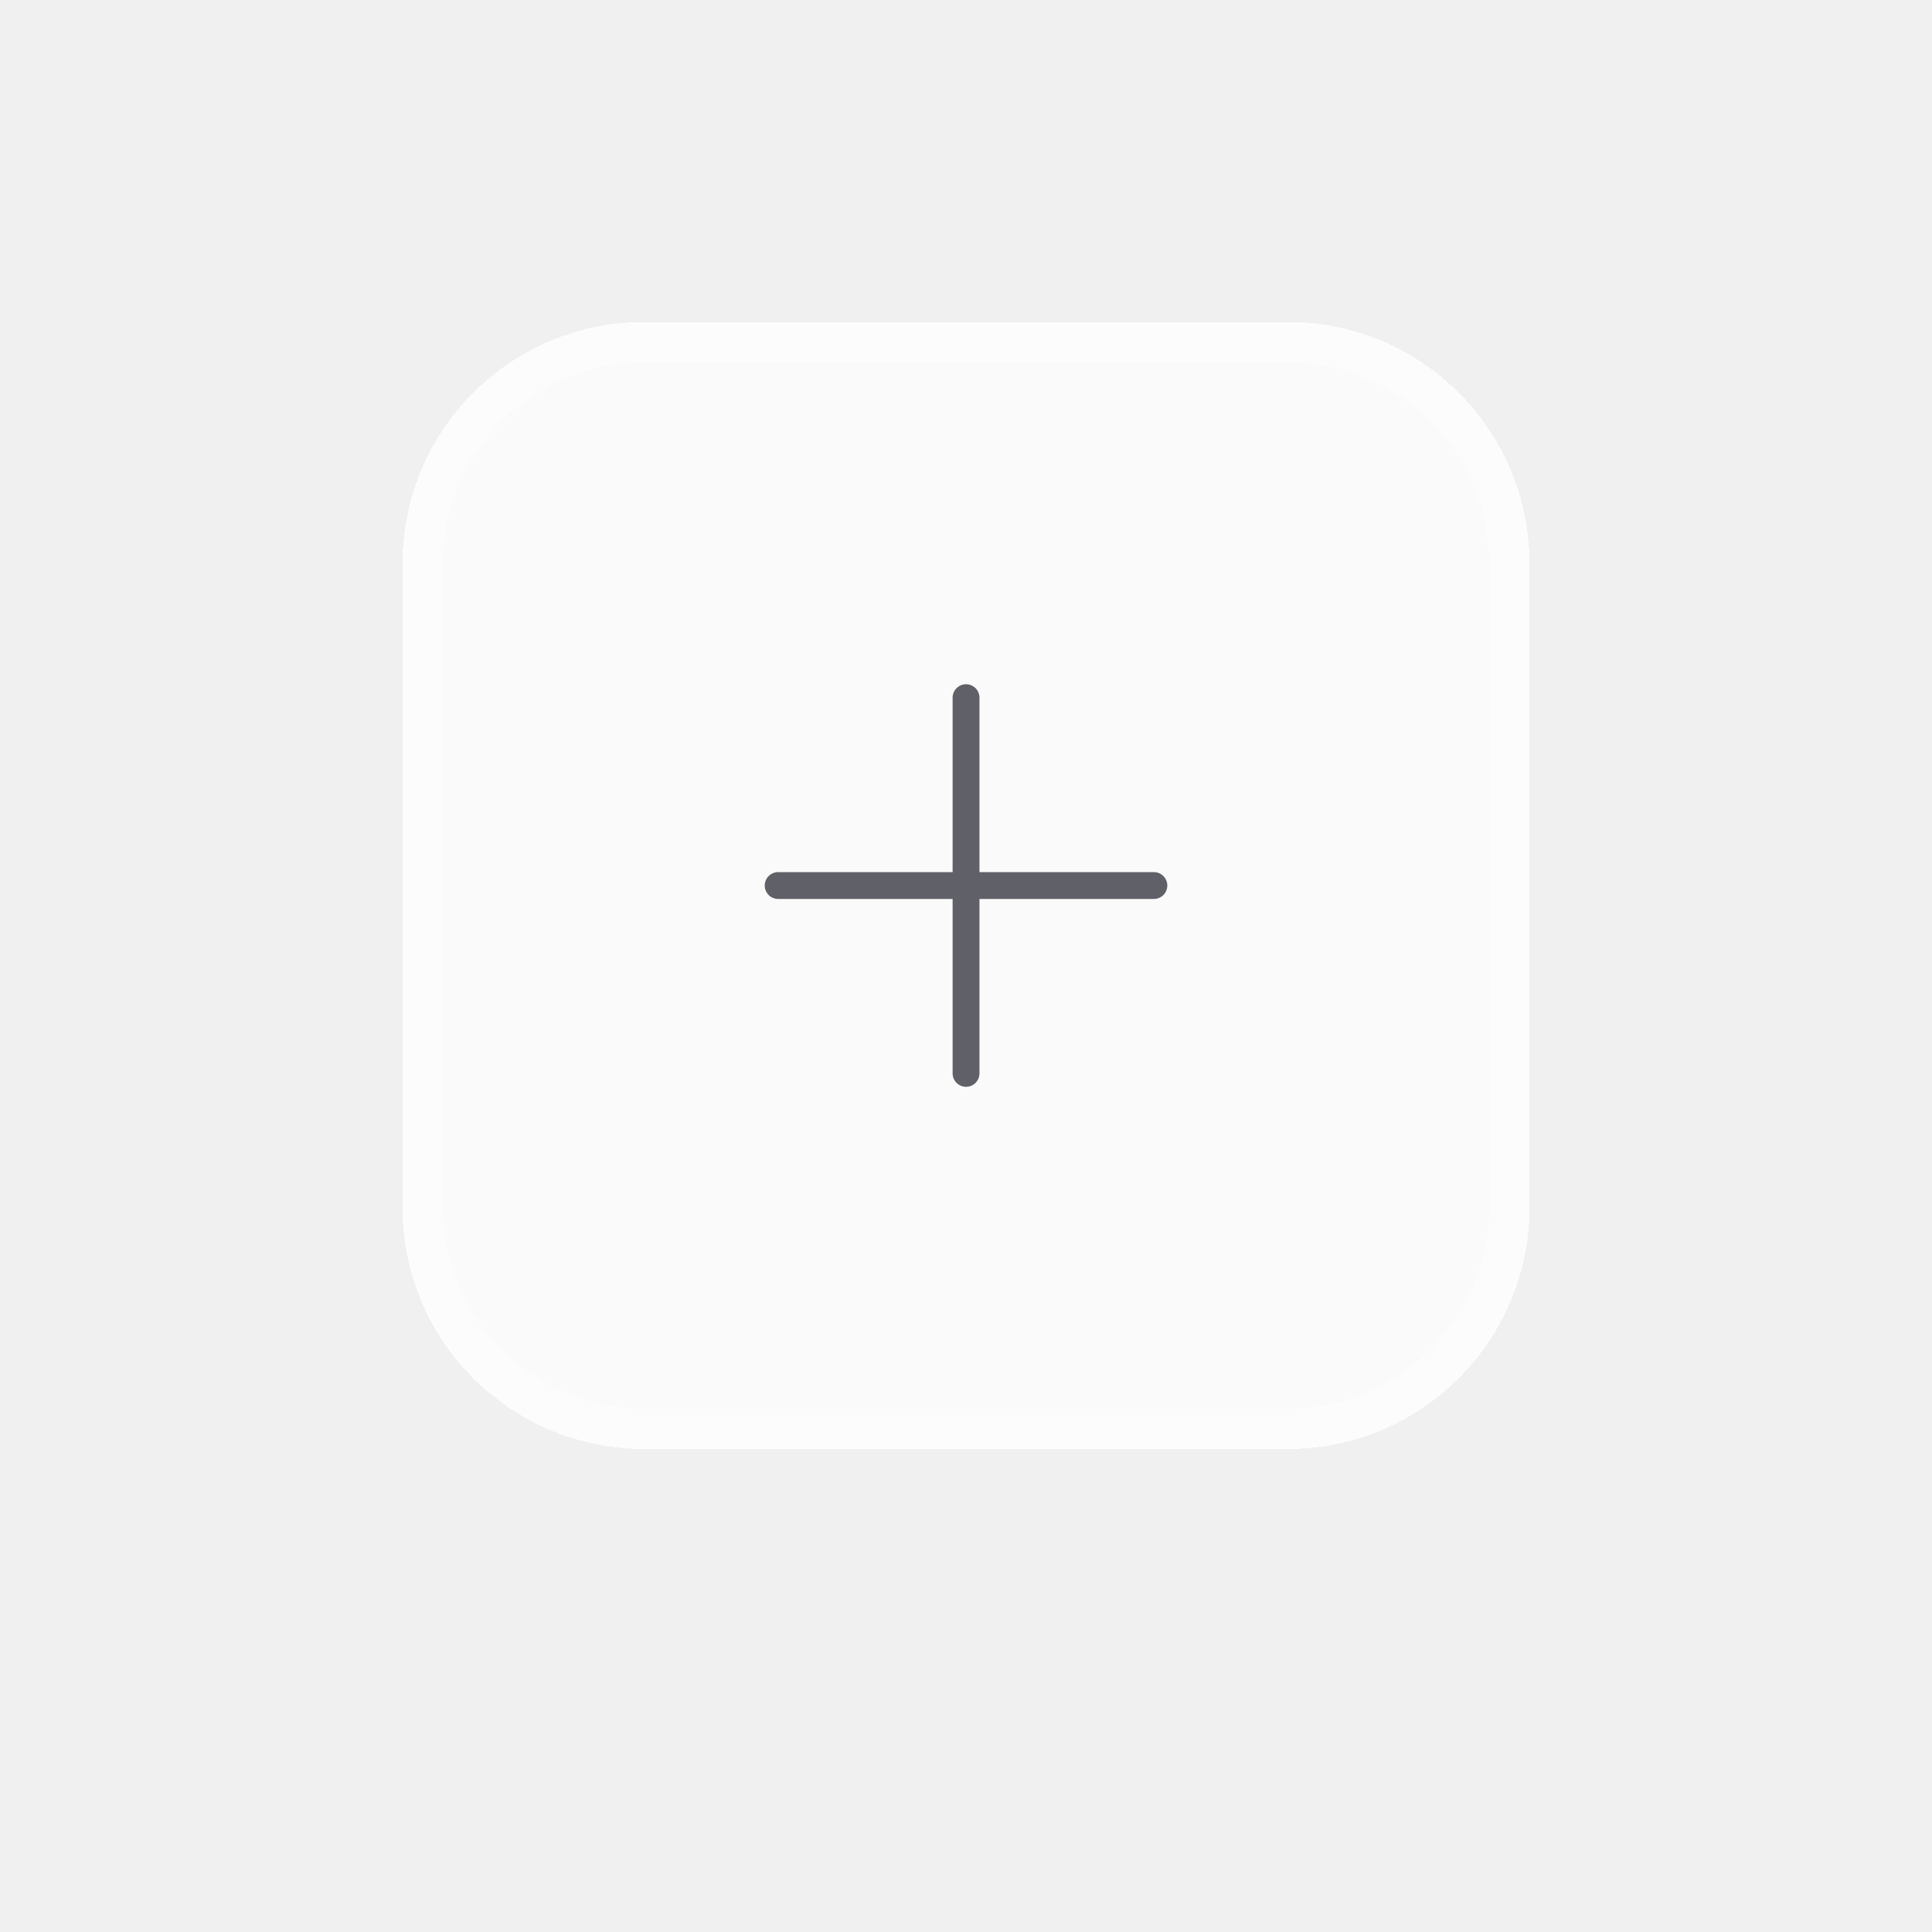
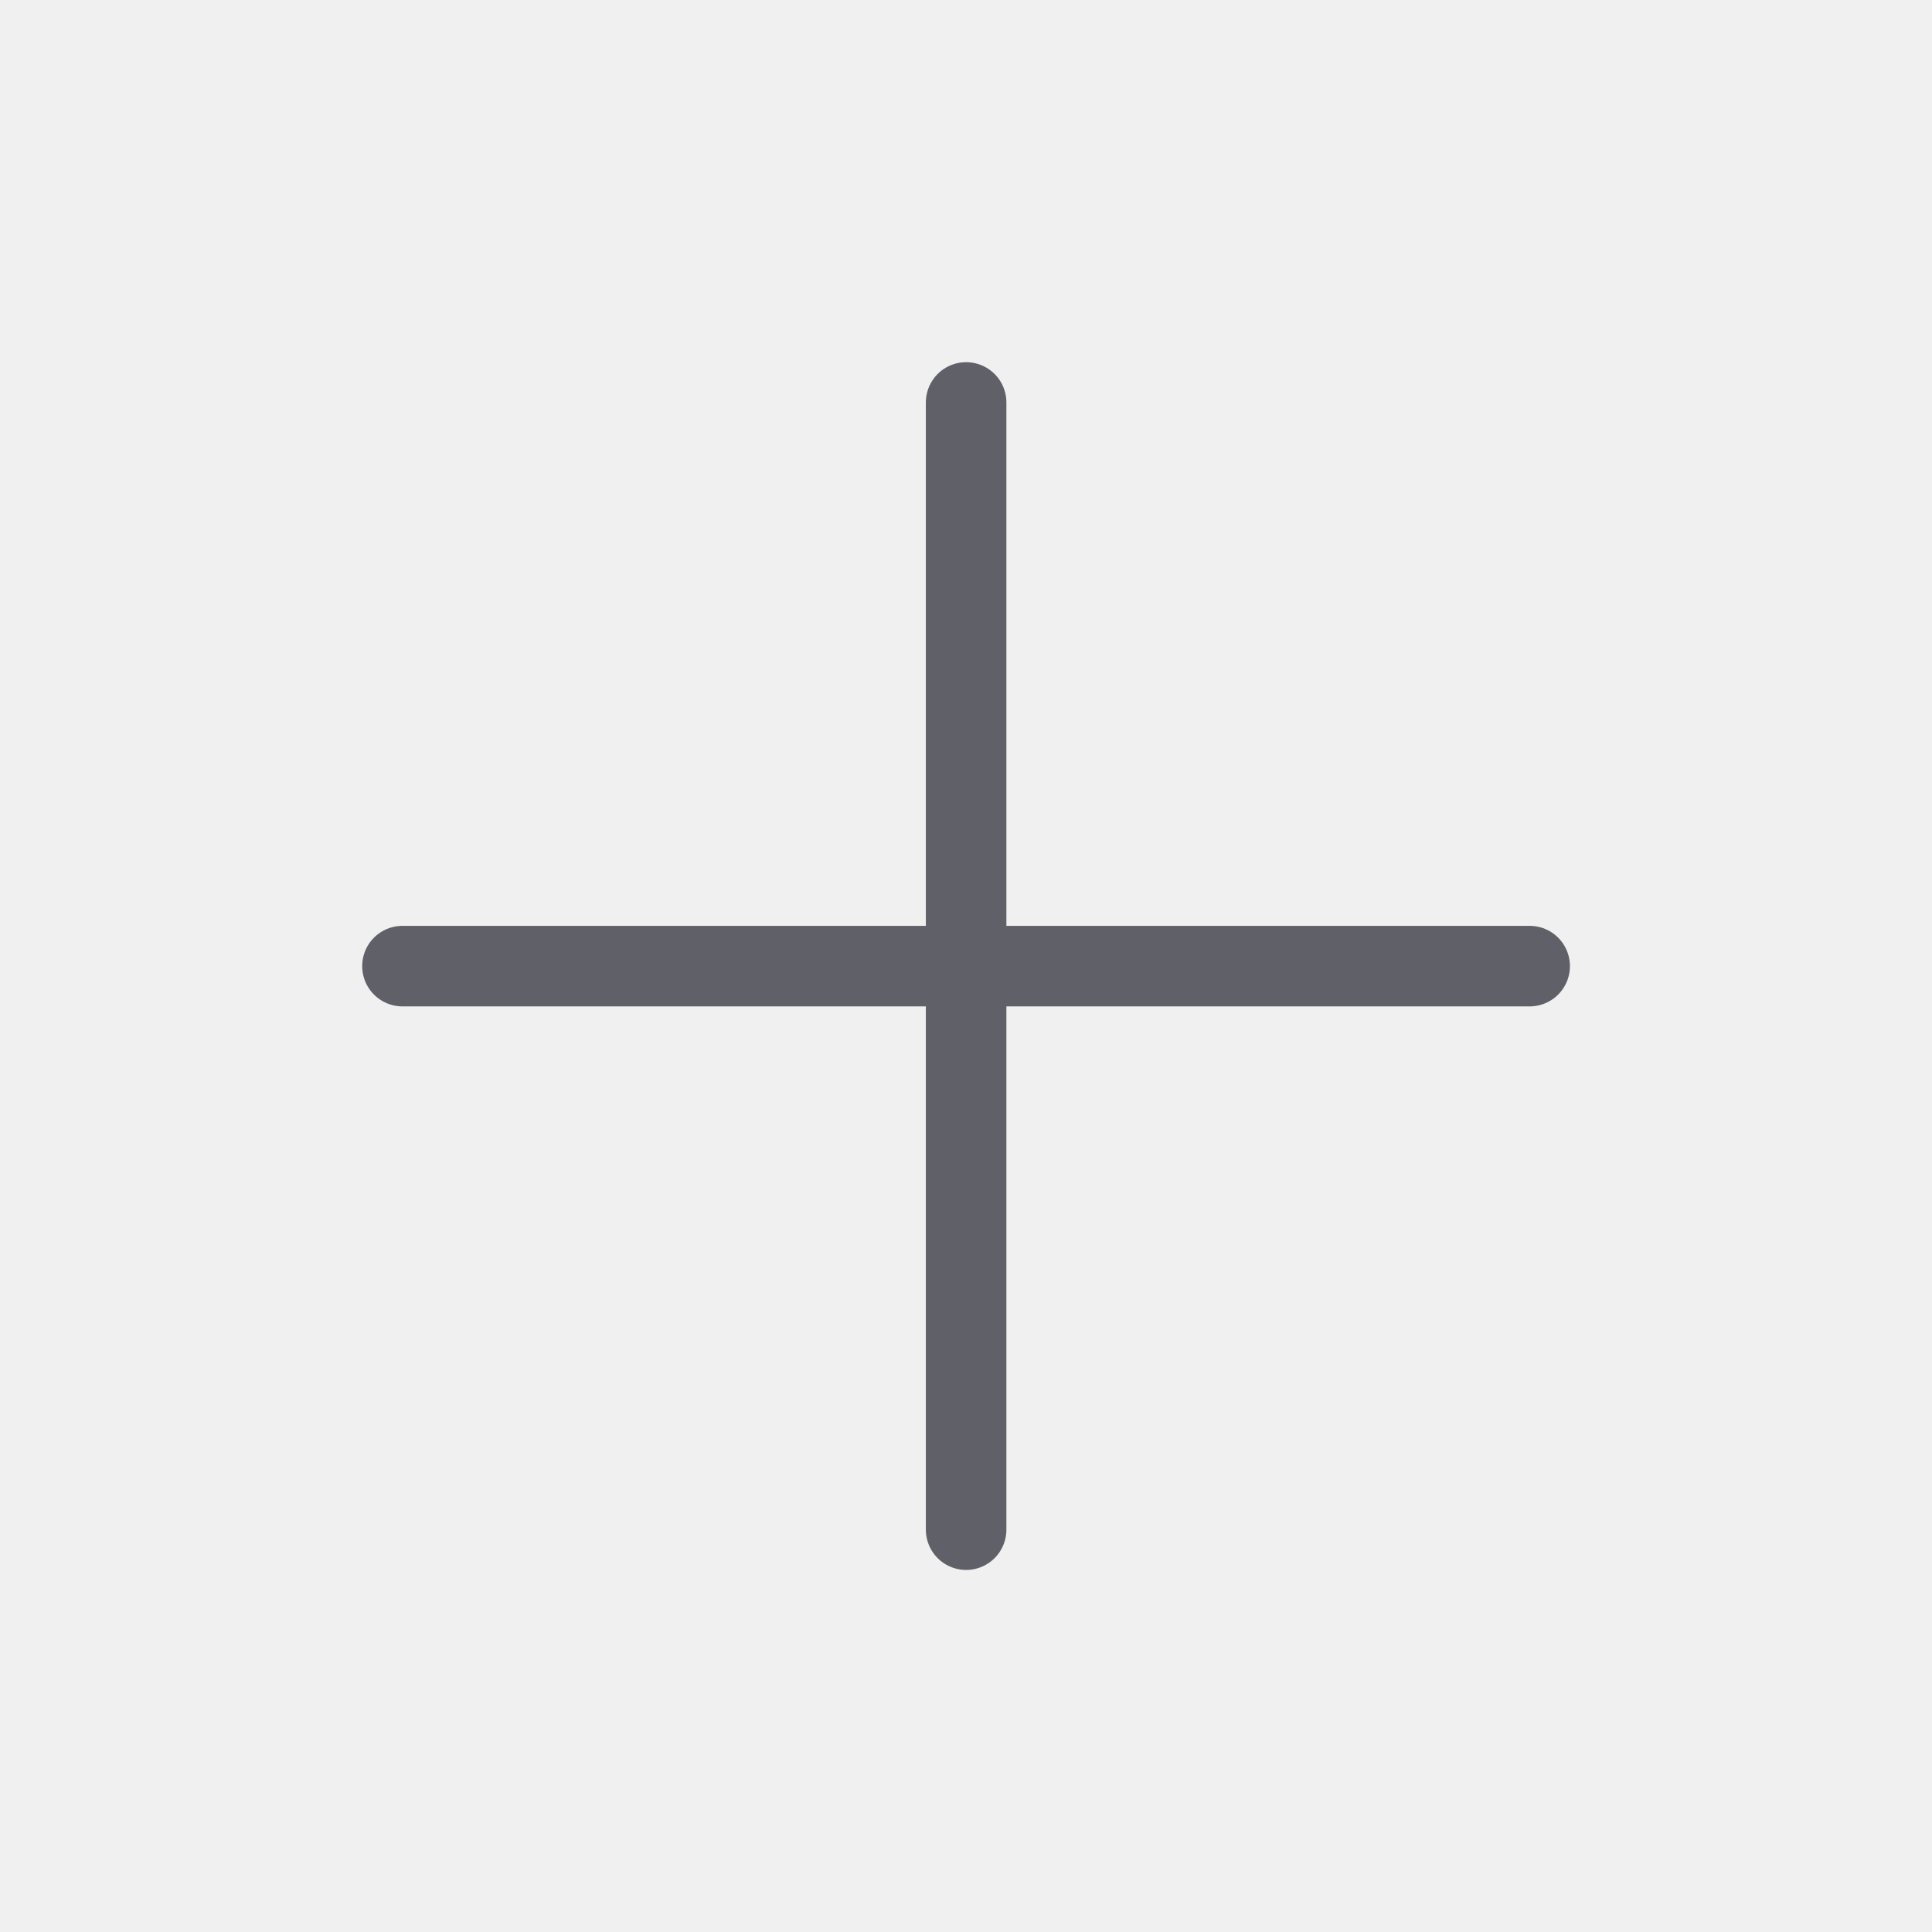
- <svg xmlns="http://www.w3.org/2000/svg" width="48" height="48" viewBox="0 0 48 48" fill="none">
-   <g filter="url(#filter0_d_13_814)">
-     <rect x="10" y="8" width="28" height="28" rx="6" fill="white" fill-opacity="0.67" shape-rendering="crispEdges" />
-     <rect x="10.5" y="8.5" width="27" height="27" rx="5.5" stroke="white" stroke-opacity="0.3" shape-rendering="crispEdges" />
-     <path d="M24.001 17.333V26.668" stroke="#606068" stroke-width="0.667" stroke-linecap="round" stroke-linejoin="round" />
-     <path d="M28.668 22.001H19.333" stroke="#606068" stroke-width="0.667" stroke-linecap="round" stroke-linejoin="round" />
-   </g>
-   <defs>
-     <filter id="filter0_d_13_814" x="0" y="0" width="48" height="48" filterUnits="userSpaceOnUse" color-interpolation-filters="sRGB">
-       <feFlood flood-opacity="0" result="BackgroundImageFix" />
-       <feColorMatrix in="SourceAlpha" type="matrix" values="0 0 0 0 0 0 0 0 0 0 0 0 0 0 0 0 0 0 127 0" result="hardAlpha" />
-       <feOffset dy="2" />
-       <feGaussianBlur stdDeviation="5" />
-       <feComposite in2="hardAlpha" operator="out" />
-       <feColorMatrix type="matrix" values="0 0 0 0 1 0 0 0 0 1 0 0 0 0 1 0 0 0 0.05 0" />
-       <feBlend mode="normal" in2="BackgroundImageFix" result="effect1_dropShadow_13_814" />
-       <feBlend mode="normal" in="SourceGraphic" in2="effect1_dropShadow_13_814" result="shape" />
-     </filter>
-   </defs>
+ <svg xmlns="http://www.w3.org/2000/svg" width="16" height="16" viewBox="0 0 16 16" fill="none">
+   <path d="M8.001 3.333V12.668" stroke="#606068" stroke-width="0.667" stroke-linecap="round" stroke-linejoin="round" />
+   <path d="M12.668 8.001H3.333" stroke="#606068" stroke-width="0.667" stroke-linecap="round" stroke-linejoin="round" />
</svg>
